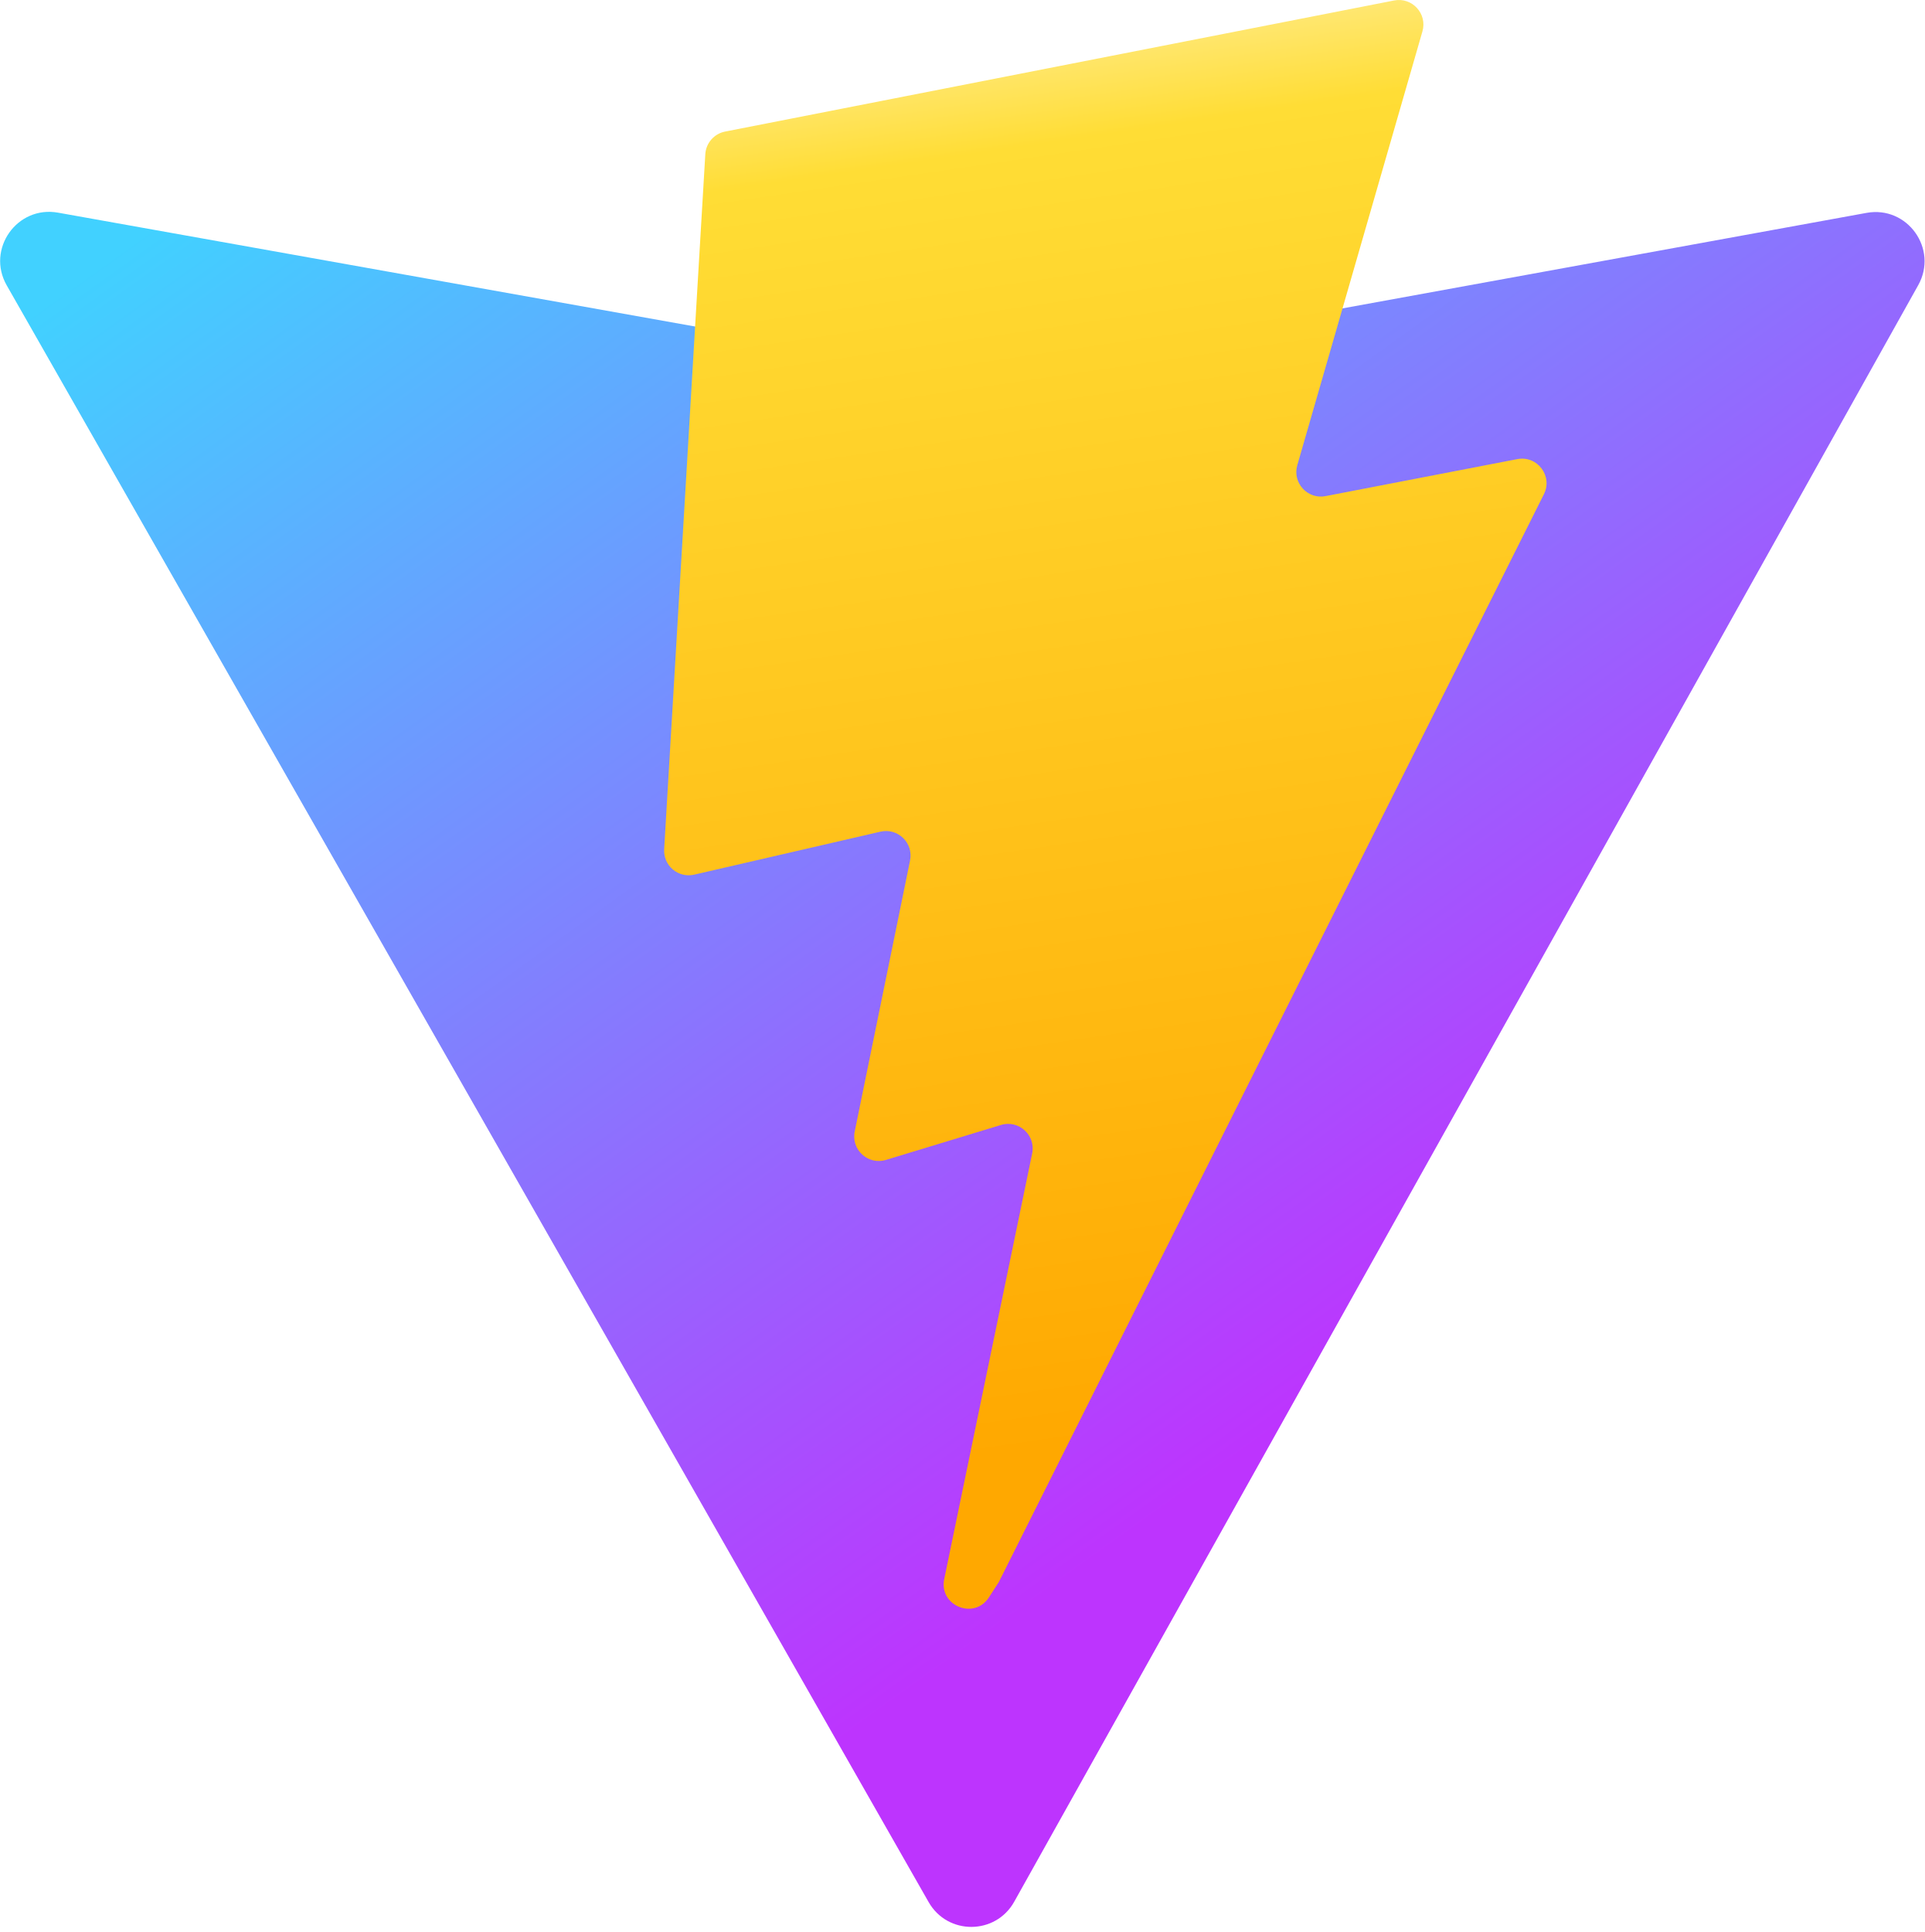
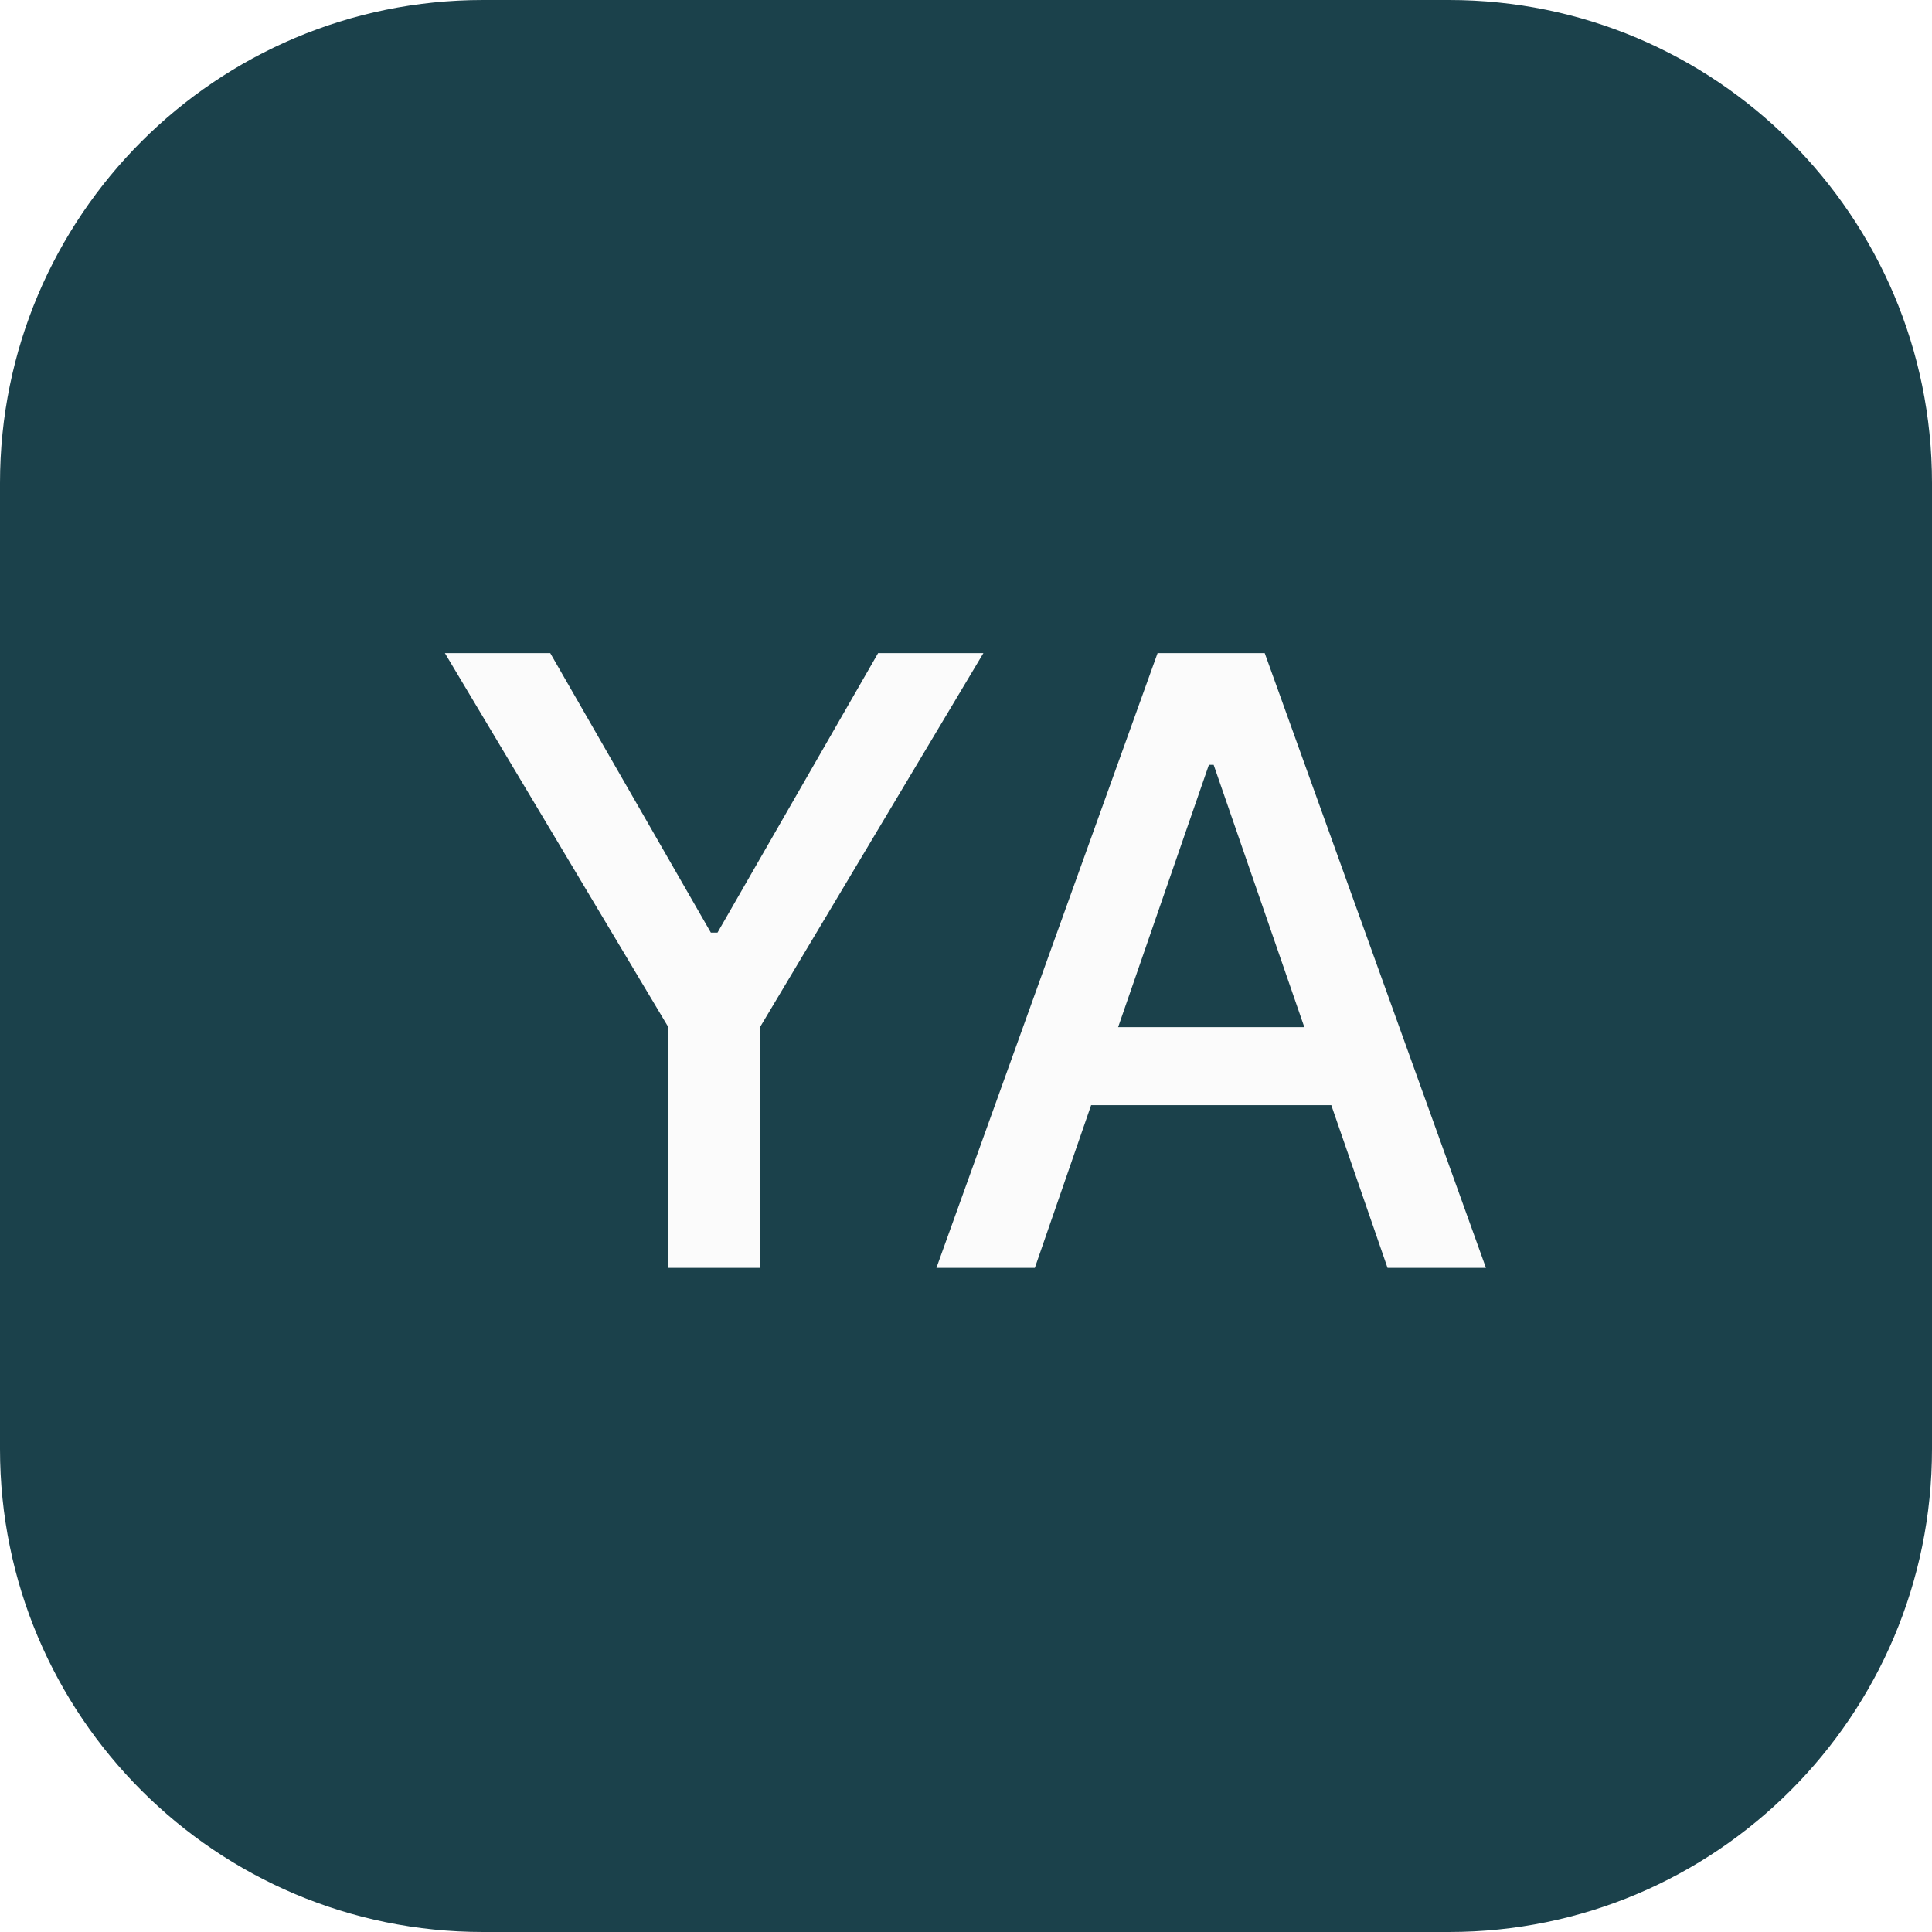
- <svg xmlns="http://www.w3.org/2000/svg" aria-hidden="true" role="img" class="iconify iconify--logos" width="31.88" height="32" preserveAspectRatio="xMidYMid meet" viewBox="0 0 256 257">
-   <defs>
-     <linearGradient id="IconifyId1813088fe1fbc01fb466" x1="-.828%" x2="57.636%" y1="7.652%" y2="78.411%">
-       <stop offset="0%" stop-color="#41D1FF" />
-       <stop offset="100%" stop-color="#BD34FE" />
-     </linearGradient>
-     <linearGradient id="IconifyId1813088fe1fbc01fb467" x1="43.376%" x2="50.316%" y1="2.242%" y2="89.03%">
-       <stop offset="0%" stop-color="#FFEA83" />
-       <stop offset="8.333%" stop-color="#FFDD35" />
-       <stop offset="100%" stop-color="#FFA800" />
-     </linearGradient>
-   </defs>
-   <path fill="url(#IconifyId1813088fe1fbc01fb466)" d="M255.153 37.938L134.897 252.976c-2.483 4.44-8.862 4.466-11.382.048L.875 37.958c-2.746-4.814 1.371-10.646 6.827-9.67l120.385 21.517a6.537 6.537 0 0 0 2.322-.004l117.867-21.483c5.438-.991 9.574 4.796 6.877 9.62Z" />
-   <path fill="url(#IconifyId1813088fe1fbc01fb467)" d="M185.432.063L96.44 17.501a3.268 3.268 0 0 0-2.634 3.014l-5.474 92.456a3.268 3.268 0 0 0 3.997 3.378l24.777-5.718c2.318-.535 4.413 1.507 3.936 3.838l-7.361 36.047c-.495 2.426 1.782 4.5 4.151 3.78l15.304-4.649c2.372-.72 4.652 1.36 4.15 3.788l-11.698 56.621c-.732 3.542 3.979 5.473 5.943 2.437l1.313-2.028l72.516-144.72c1.215-2.423-.88-5.186-3.54-4.672l-25.505 4.922c-2.396.462-4.435-1.77-3.759-4.114l16.646-57.705c.677-2.35-1.37-4.583-3.769-4.113Z" />
+ <svg xmlns="http://www.w3.org/2000/svg" width="32" height="32" fill="none">
+   <rect width="32" height="32" rx="8" fill="#1B414B" />
+   <path d="M7.37 10.818h1.744l2.66 4.629h.11l2.66-4.629h1.744l-3.694 6.185V21h-1.53v-3.997l-3.695-6.185ZM17.14 21h-1.63l3.663-10.182h1.775L24.612 21h-1.63l-2.88-8.332h-.079L17.14 21Zm.273-3.987h5.29v1.292h-5.29v-1.292Z" fill="#FBFBFB" />
</svg>
